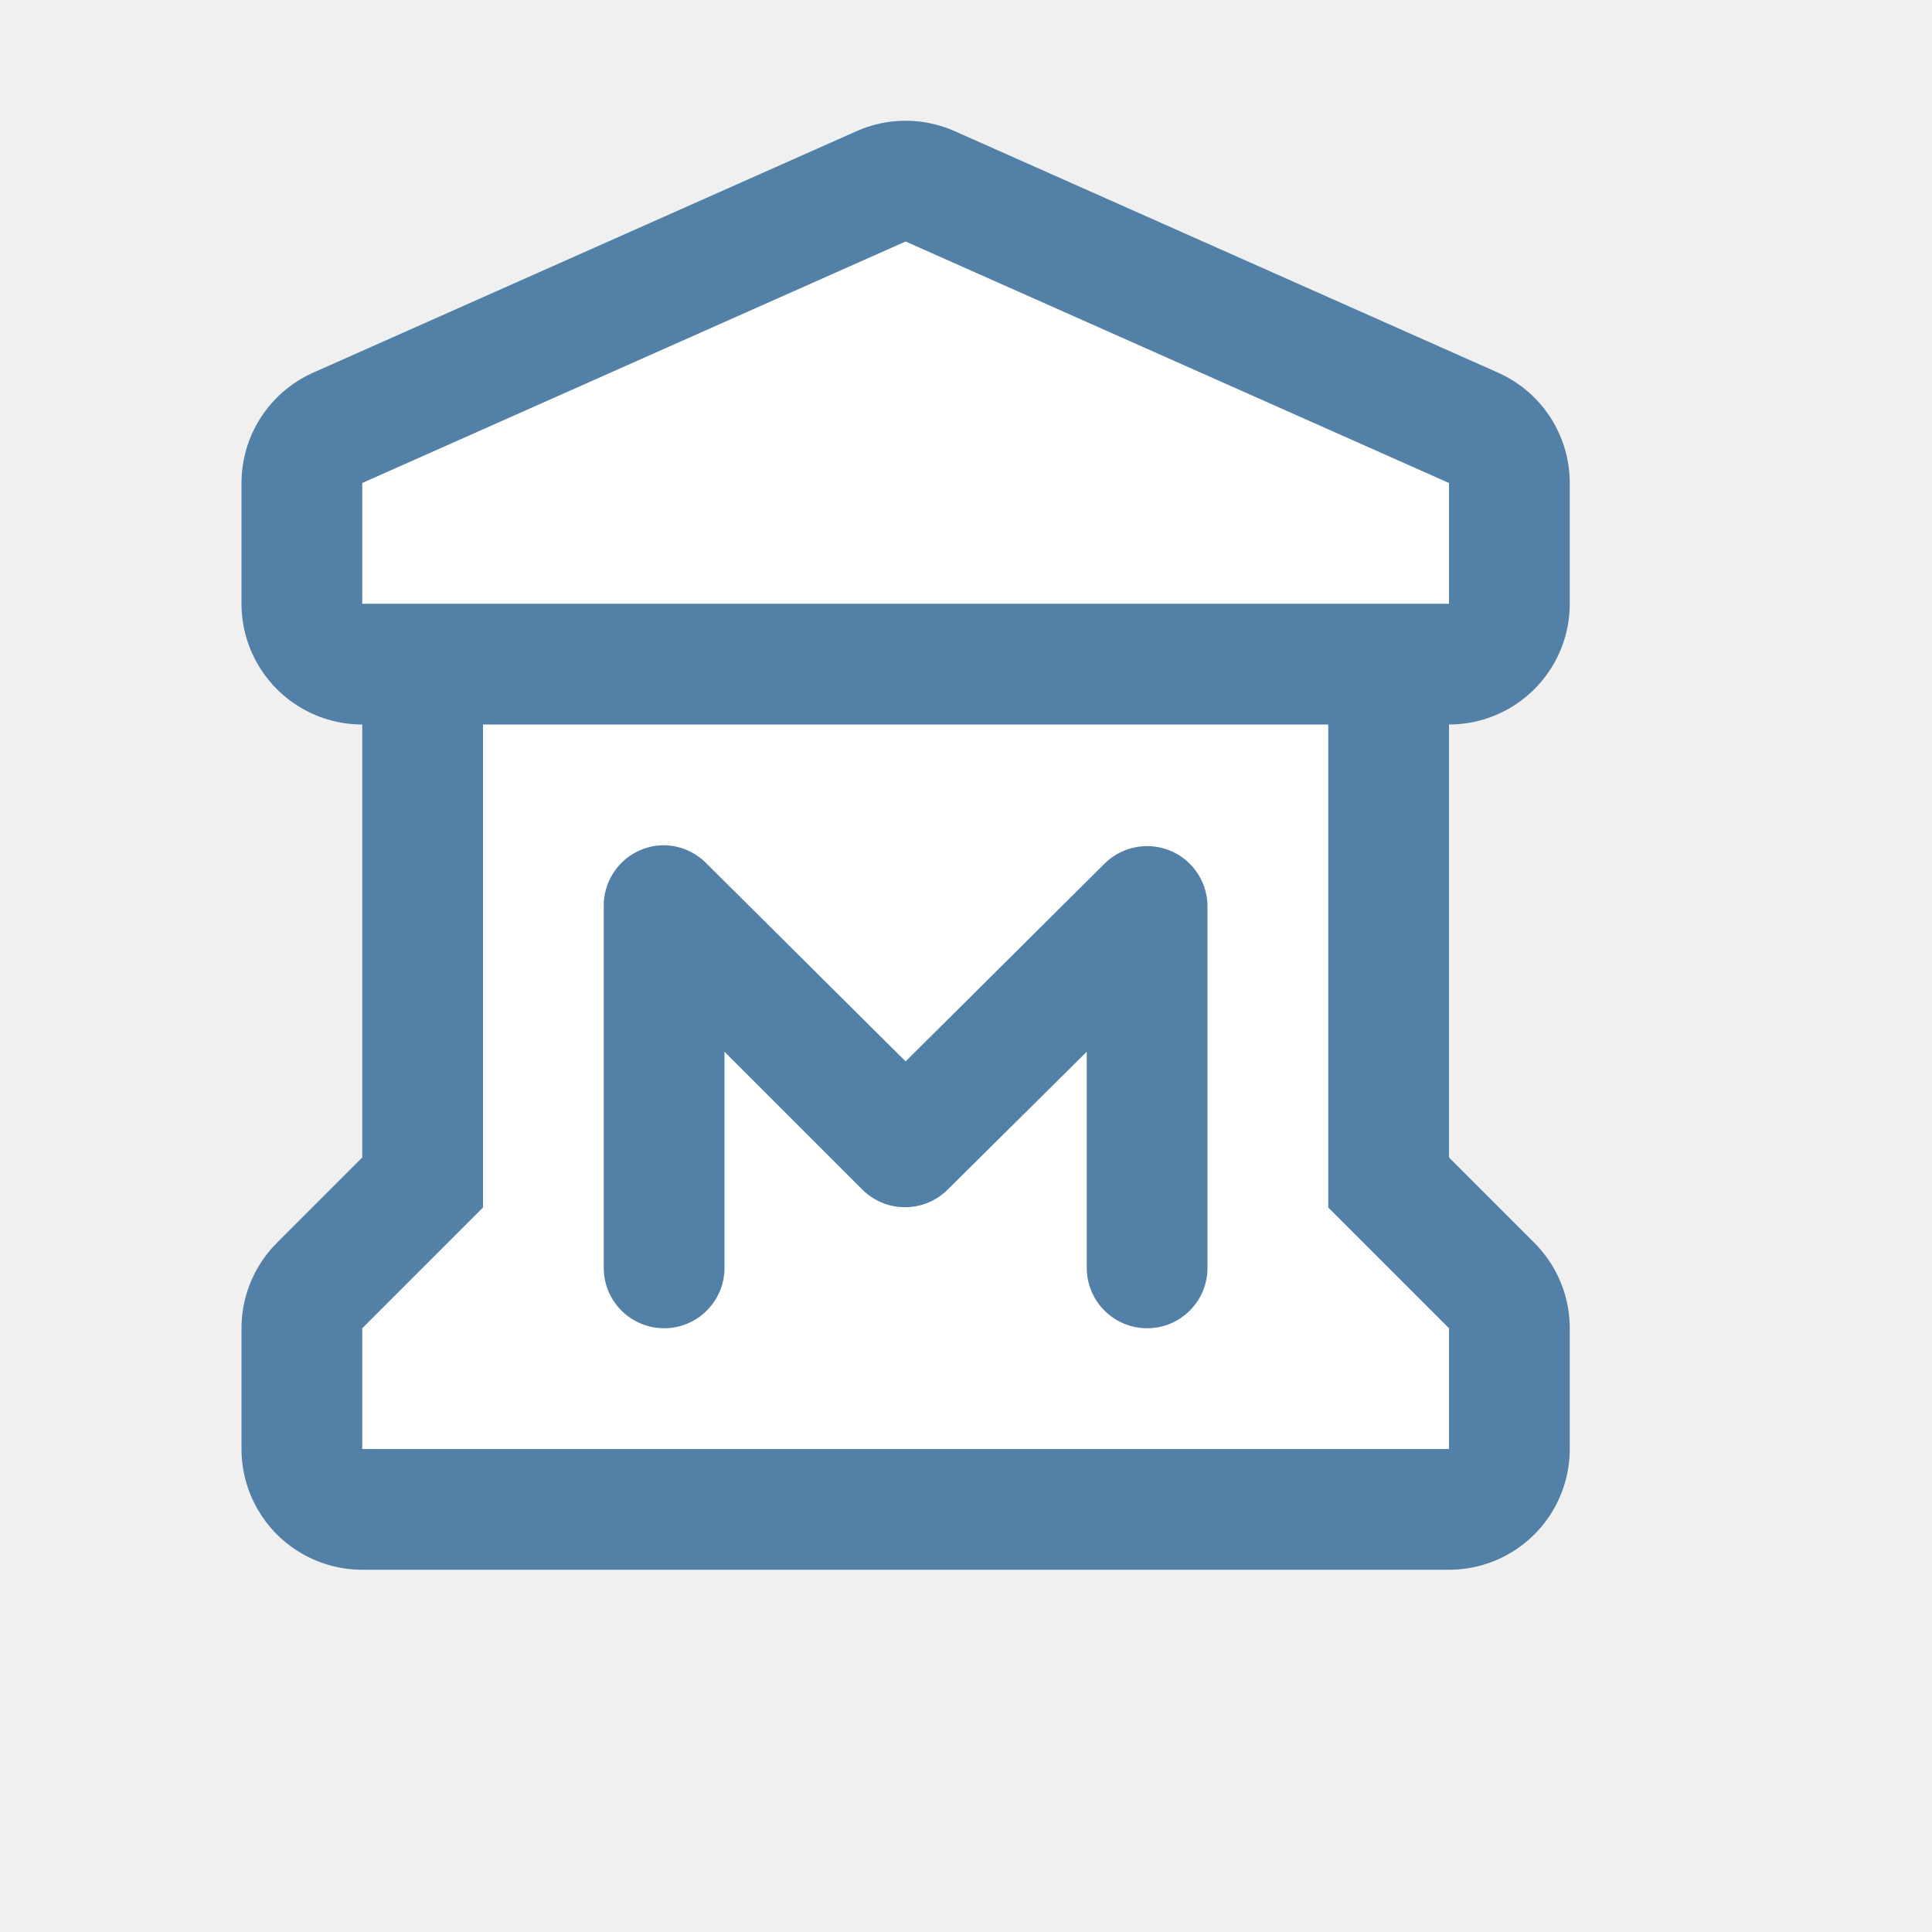
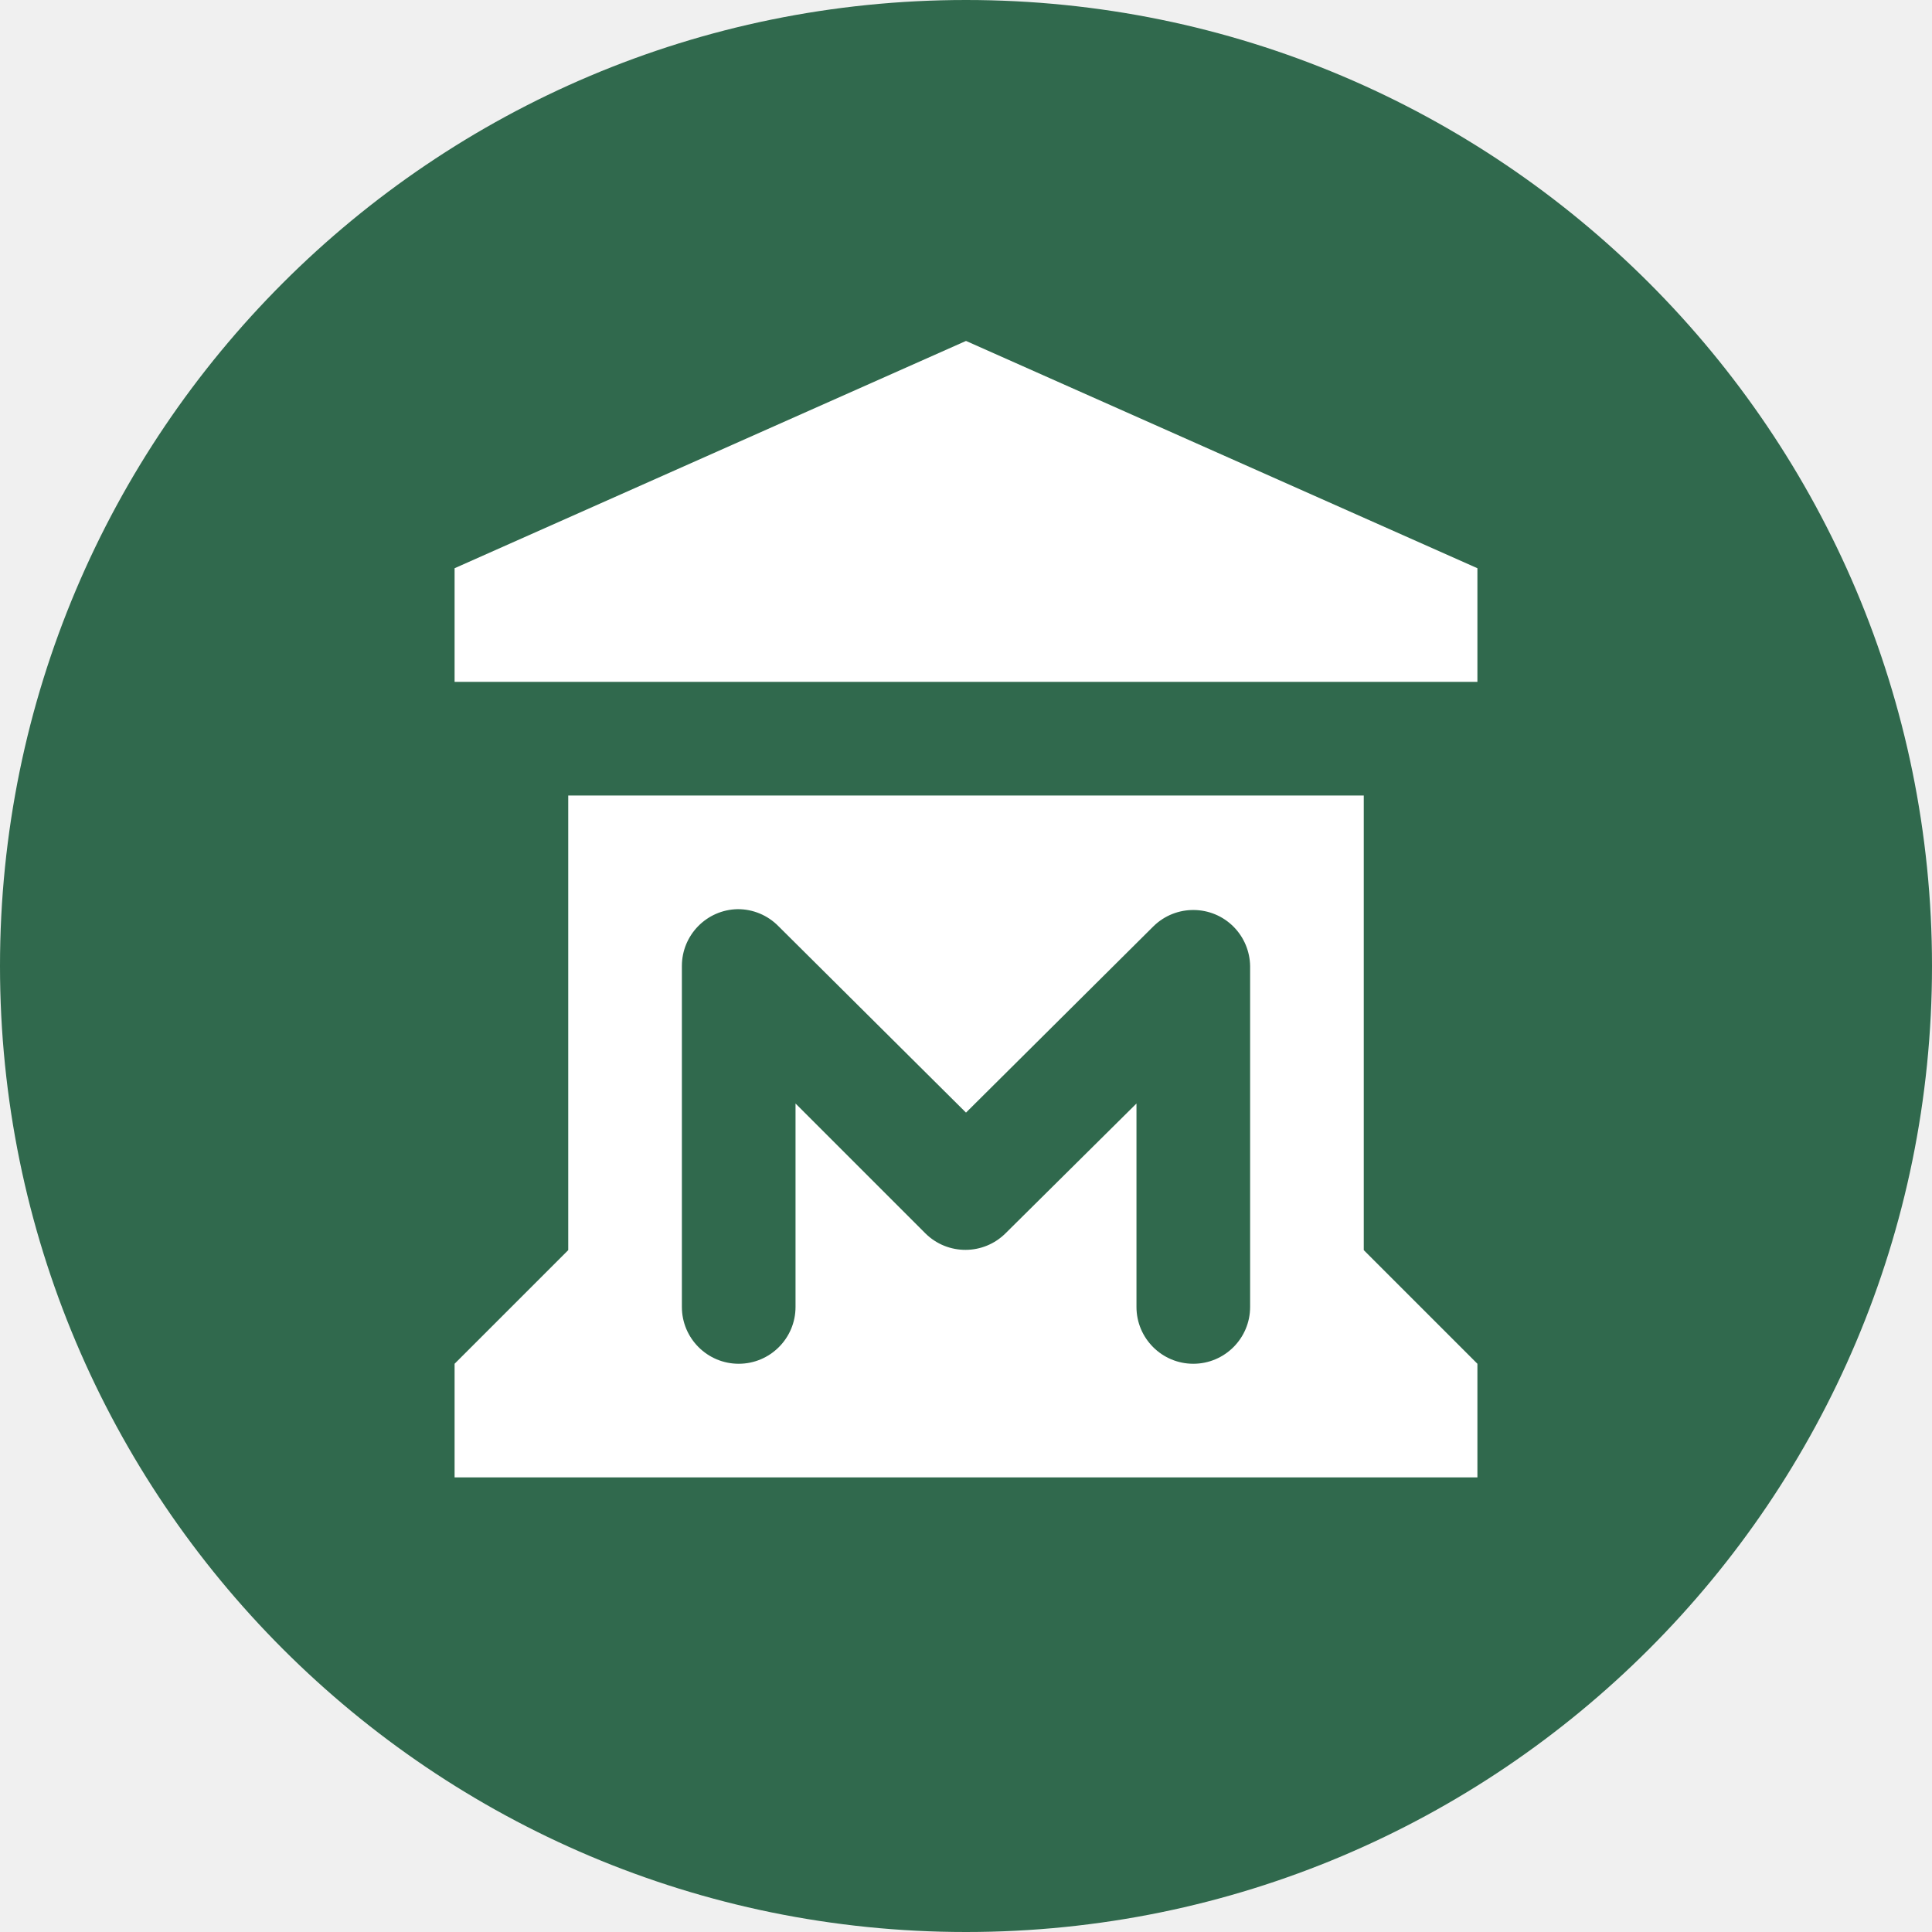
- <svg xmlns="http://www.w3.org/2000/svg" viewBox="0 0 16 16" height="16" width="16">
-   <rect fill="none" x="0" y="0" width="16" height="16" />
-   <path fill="#5380a6" transform="translate(2 2)" d="M5.5,0L1,2v1h9V2L5.5,0z M2,4v4L1,9v1h9V9L9,8V4H2z M3.49,5c0.135-0.001,0.265,0.053,0.36,0.15L5.5,6.79l1.65-1.64  c0.197-0.193,0.514-0.19,0.707,0.007C7.947,5.249,7.998,5.372,8,5.5v3C8,8.776,7.776,9,7.5,9S7,8.776,7,8.5l0,0V6.71  L5.85,7.85C5.655,8.046,5.339,8.047,5.143,7.853C5.142,7.852,5.141,7.851,5.14,7.85L4,6.71V8.5C4,8.776,3.776,9,3.5,9  S3,8.776,3,8.5l0,0v-3C3,5.228,3.218,5.005,3.49,5z" style="stroke-linejoin:round;stroke-miterlimit:4;" stroke="#5380a6" stroke-width="2" />
-   <path fill="#ffffff" transform="translate(2 2)" d="M5.5,0L1,2v1h9V2L5.5,0z M2,4v4L1,9v1h9V9L9,8V4H2z M3.49,5c0.135-0.001,0.265,0.053,0.36,0.15L5.5,6.79l1.65-1.64  c0.197-0.193,0.514-0.19,0.707,0.007C7.947,5.249,7.998,5.372,8,5.5v3C8,8.776,7.776,9,7.5,9S7,8.776,7,8.5l0,0V6.71  L5.85,7.85C5.655,8.046,5.339,8.047,5.143,7.853C5.142,7.852,5.141,7.851,5.14,7.85L4,6.71V8.5C4,8.776,3.776,9,3.5,9  S3,8.776,3,8.5l0,0v-3C3,5.228,3.218,5.005,3.49,5z" />
+ <svg xmlns="http://www.w3.org/2000/svg" viewBox="0 0 17 17" height="17" width="17">
+   <rect fill="none" x="0" y="0" width="17" height="17" />
+   <rect x="0" y="0" width="17" height="17" rx="8.5" ry="8.5" fill="#30694d" />
+   <path fill="#ffffff" transform="translate(3 3)" d="M5.5,0L1,2v1h9V2L5.5,0z M2,4v4L1,9v1h9V9L9,8V4H2z M3.49,5c0.135-0.001,0.265,0.053,0.36,0.15L5.5,6.79l1.65-1.64  c0.197-0.193,0.514-0.19,0.707,0.007C7.947,5.249,7.998,5.372,8,5.5v3C8,8.776,7.776,9,7.5,9S7,8.776,7,8.5l0,0V6.71  L5.85,7.85C5.655,8.046,5.339,8.047,5.143,7.853C5.142,7.852,5.141,7.851,5.14,7.85L4,6.71V8.5C4,8.776,3.776,9,3.5,9  S3,8.776,3,8.5l0,0v-3C3,5.228,3.218,5.005,3.49,5z" />
</svg>
